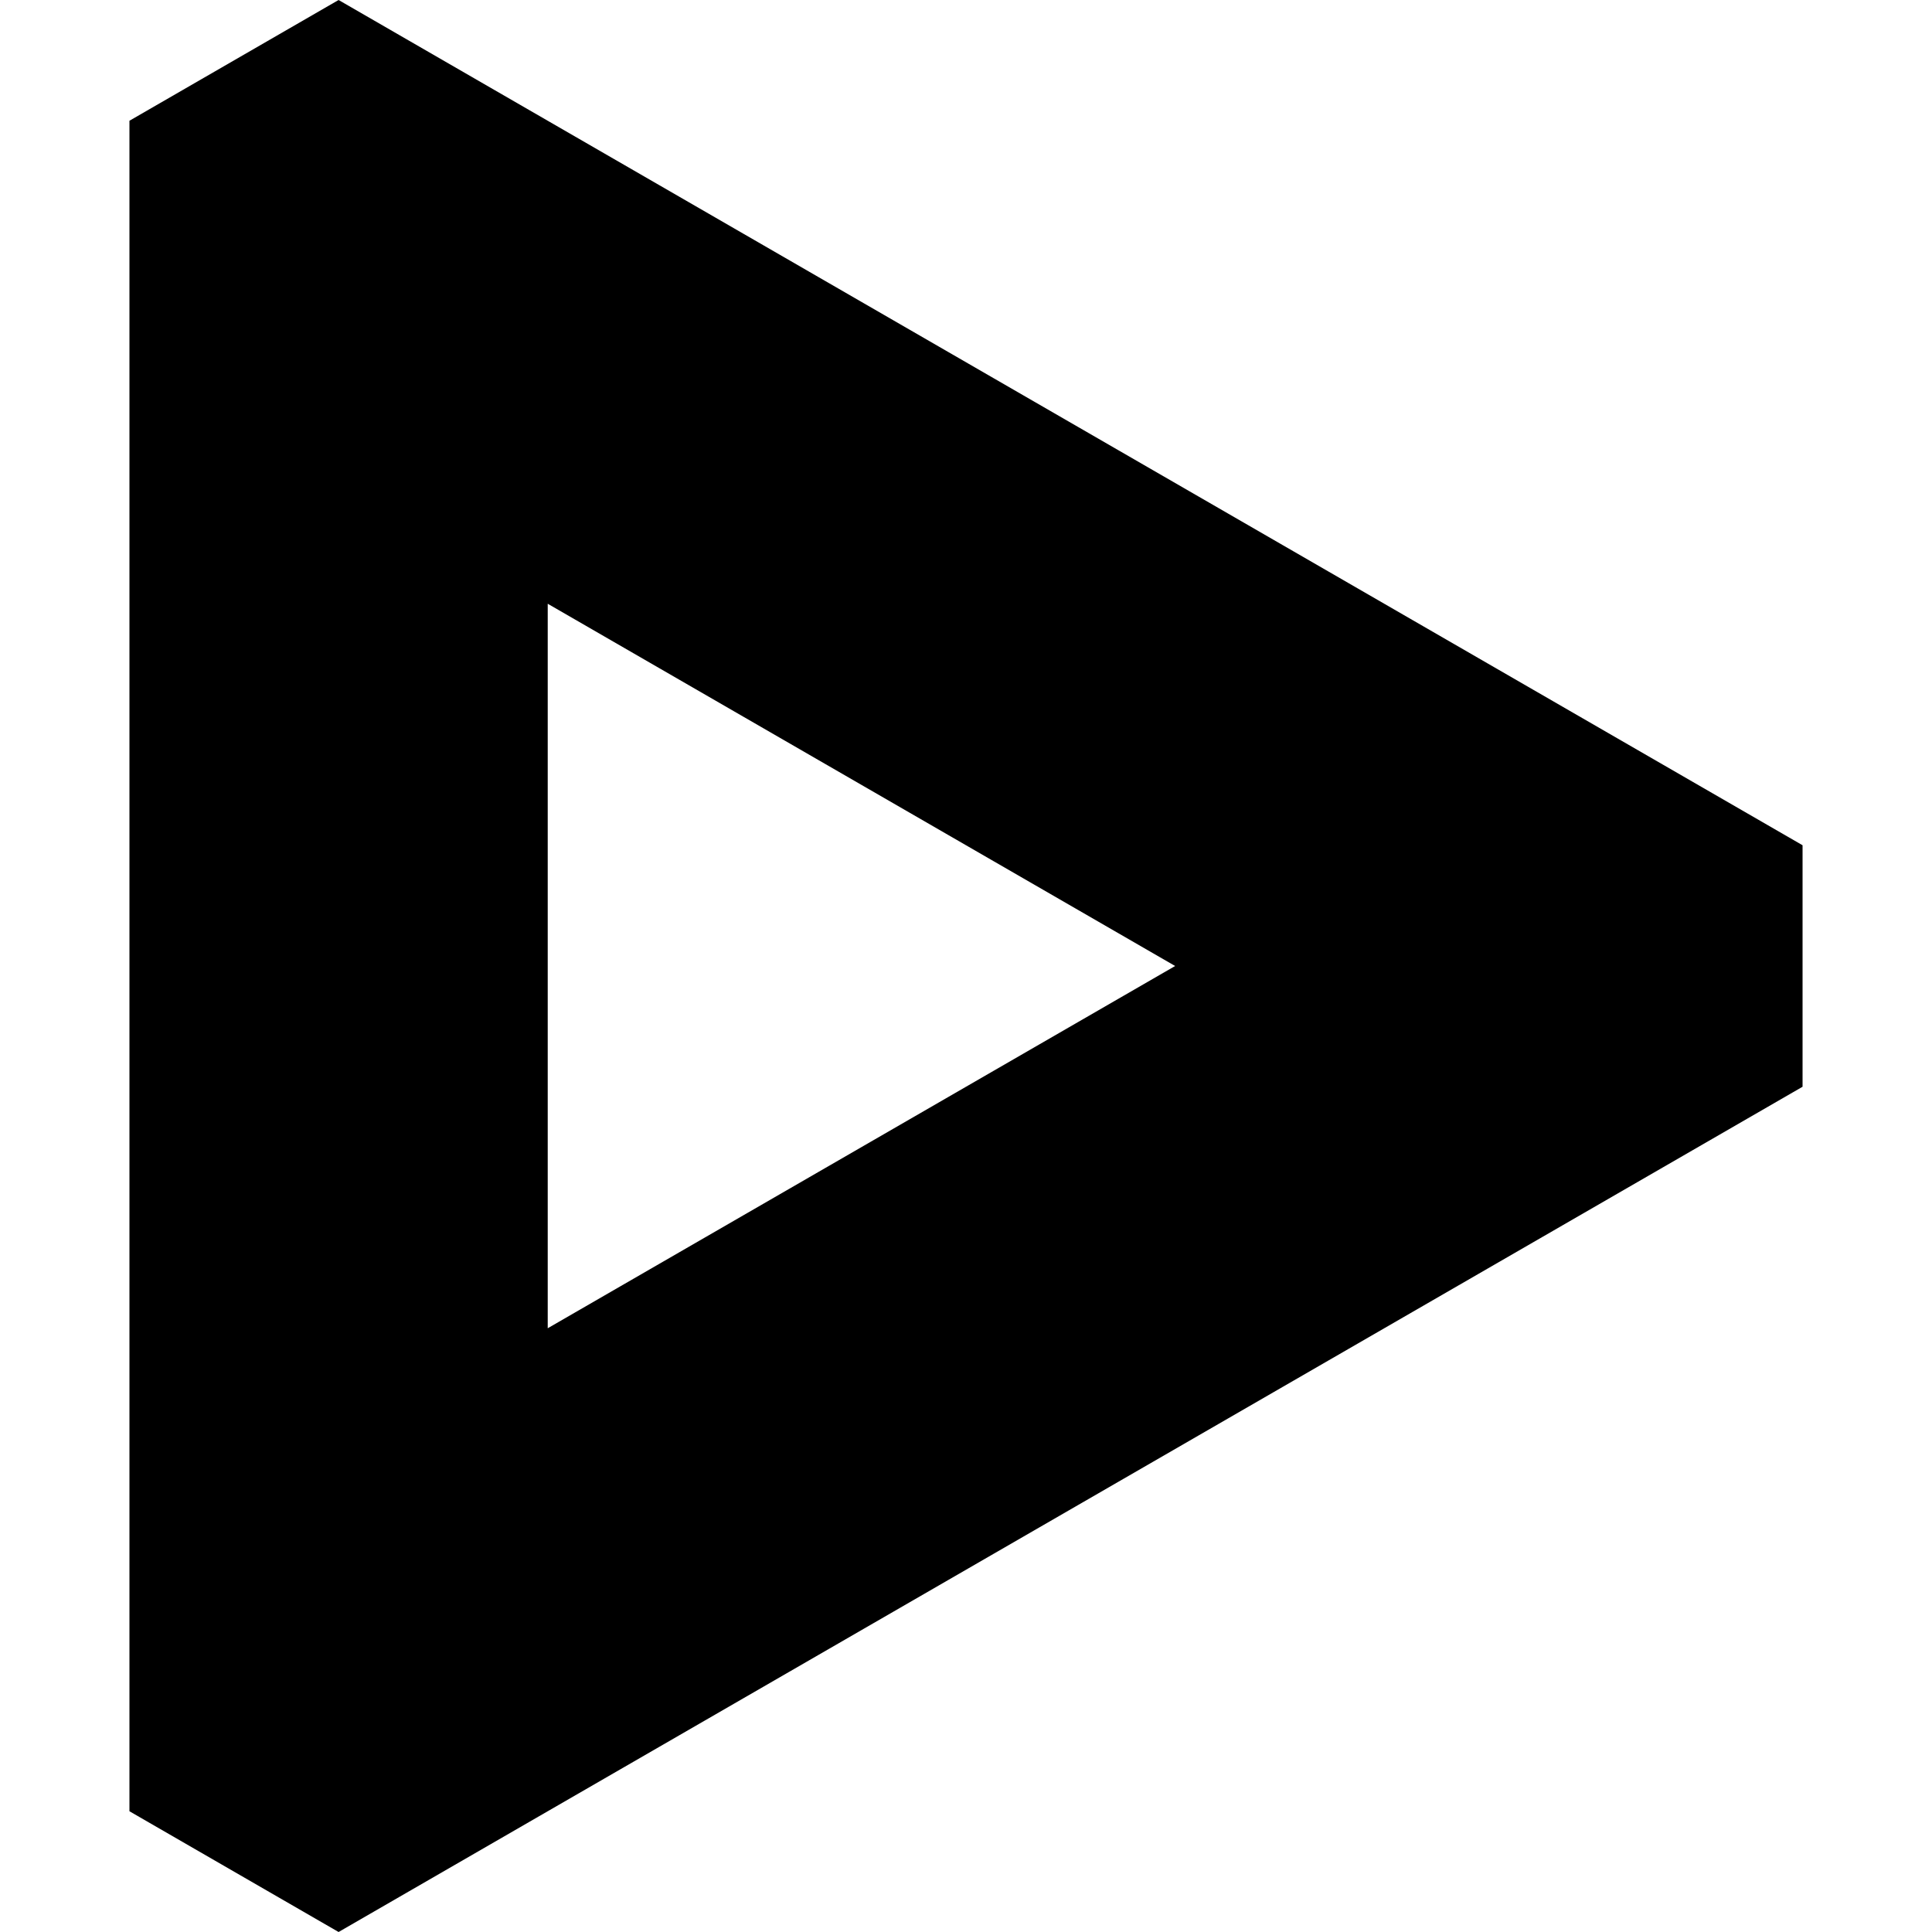
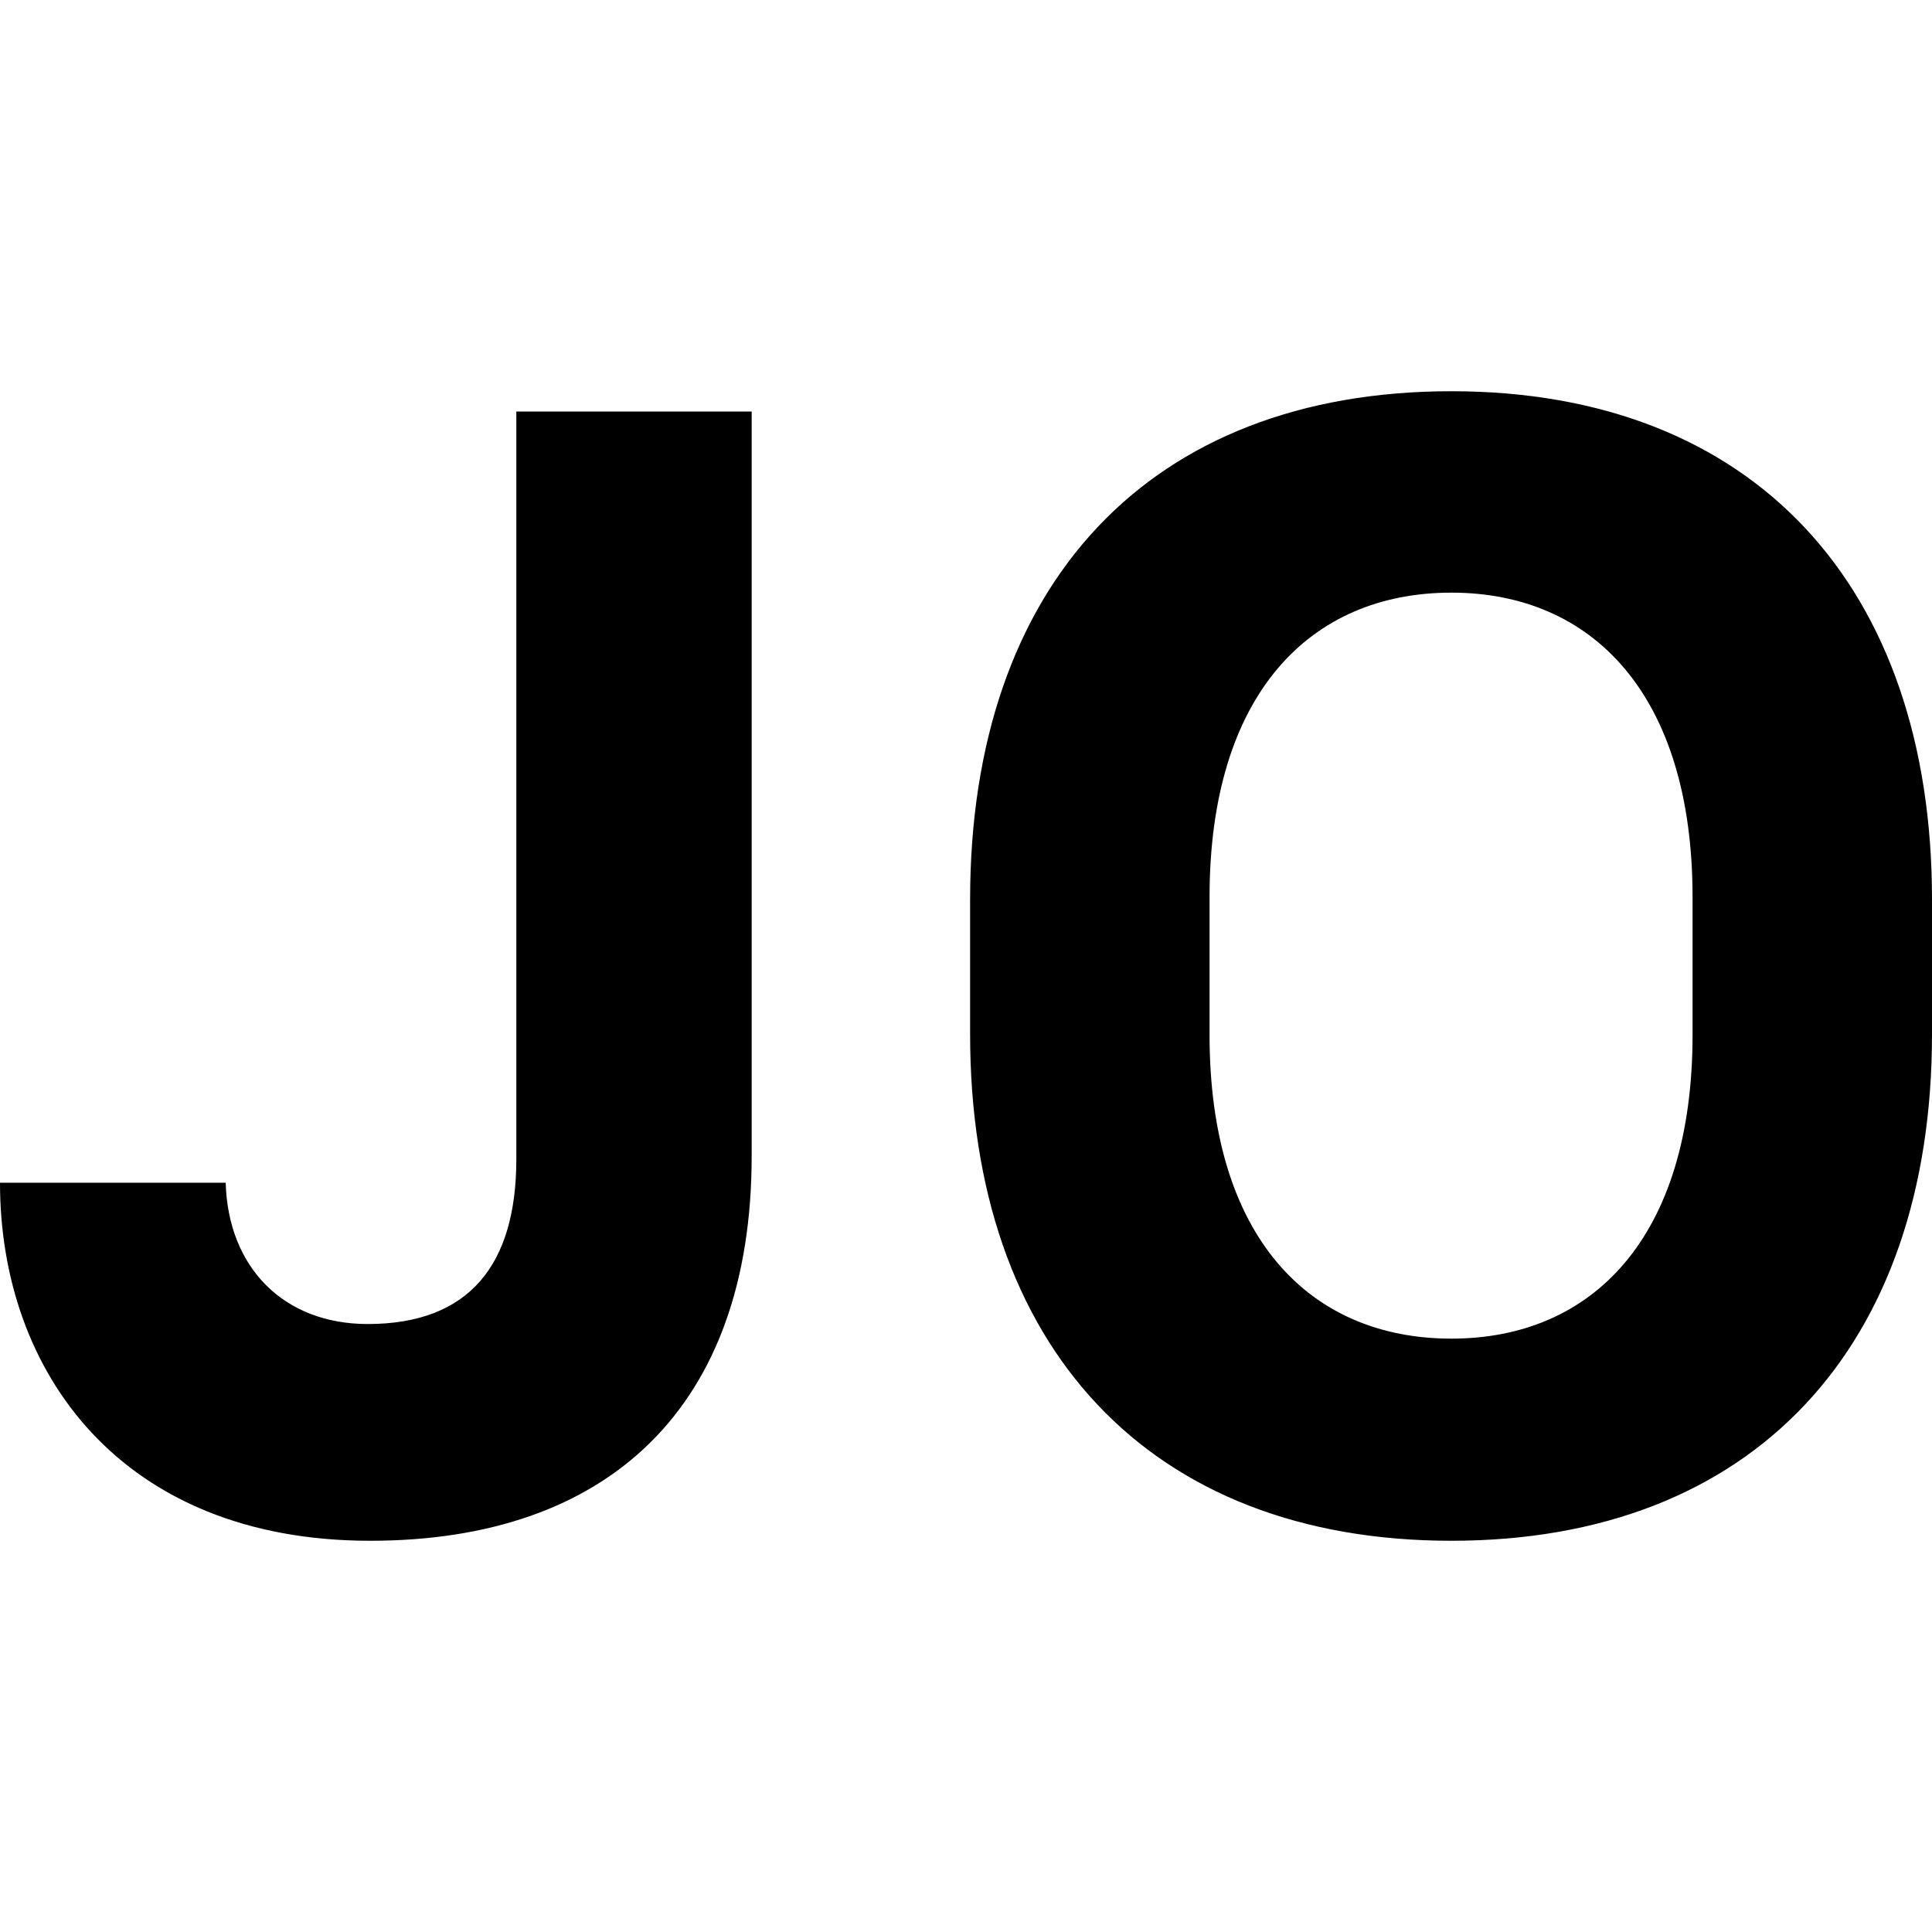
- <svg xmlns="http://www.w3.org/2000/svg" width="100%" height="100%" viewBox="0 0 32 32" version="1.1" xml:space="preserve" style="fill-rule:evenodd;clip-rule:evenodd;stroke-linejoin:round;stroke-miterlimit:1.414;">
-   <path id="Icon" d="M2.144,30l0,-28l3.464,-2l24.248,14l0,4l-24.248,14l-3.464,-2ZM9.072,22l10.392,-6l-10.392,-6l0,12Z" style="fill:#000;" />
+ <svg xmlns="http://www.w3.org/2000/svg" width="16" height="16" fill-rule="evenodd" clip-rule="evenodd" stroke-linejoin="round" stroke-miterlimit="1.414">
+   <g fill="#000000" fill-rule="nonzero">
+     <path d="M0 9.795c0 1.566 1.002 2.965 3.066 2.965 1.969 0 3.159-1.103 3.159-3.187V3.408H4.276V9.6c0 .874-.39 1.365-1.231 1.365-.692 0-1.156-.464-1.176-1.17H0zM14.017 7.429v1.142c0 1.674-.827 2.515-1.997 2.515-1.176 0-2.003-.841-2.003-2.515V7.429c0-1.674.827-2.521 2.003-2.521 1.17 0 1.997.847 1.997 2.521zM16 8.565V7.449c0-2.595-1.479-4.209-3.98-4.209s-3.986 1.6-3.986 4.209v1.116c0 2.588 1.485 4.195 3.986 4.195 2.501 0 3.98-1.607 3.98-4.195z" />
+   </g>
</svg>
